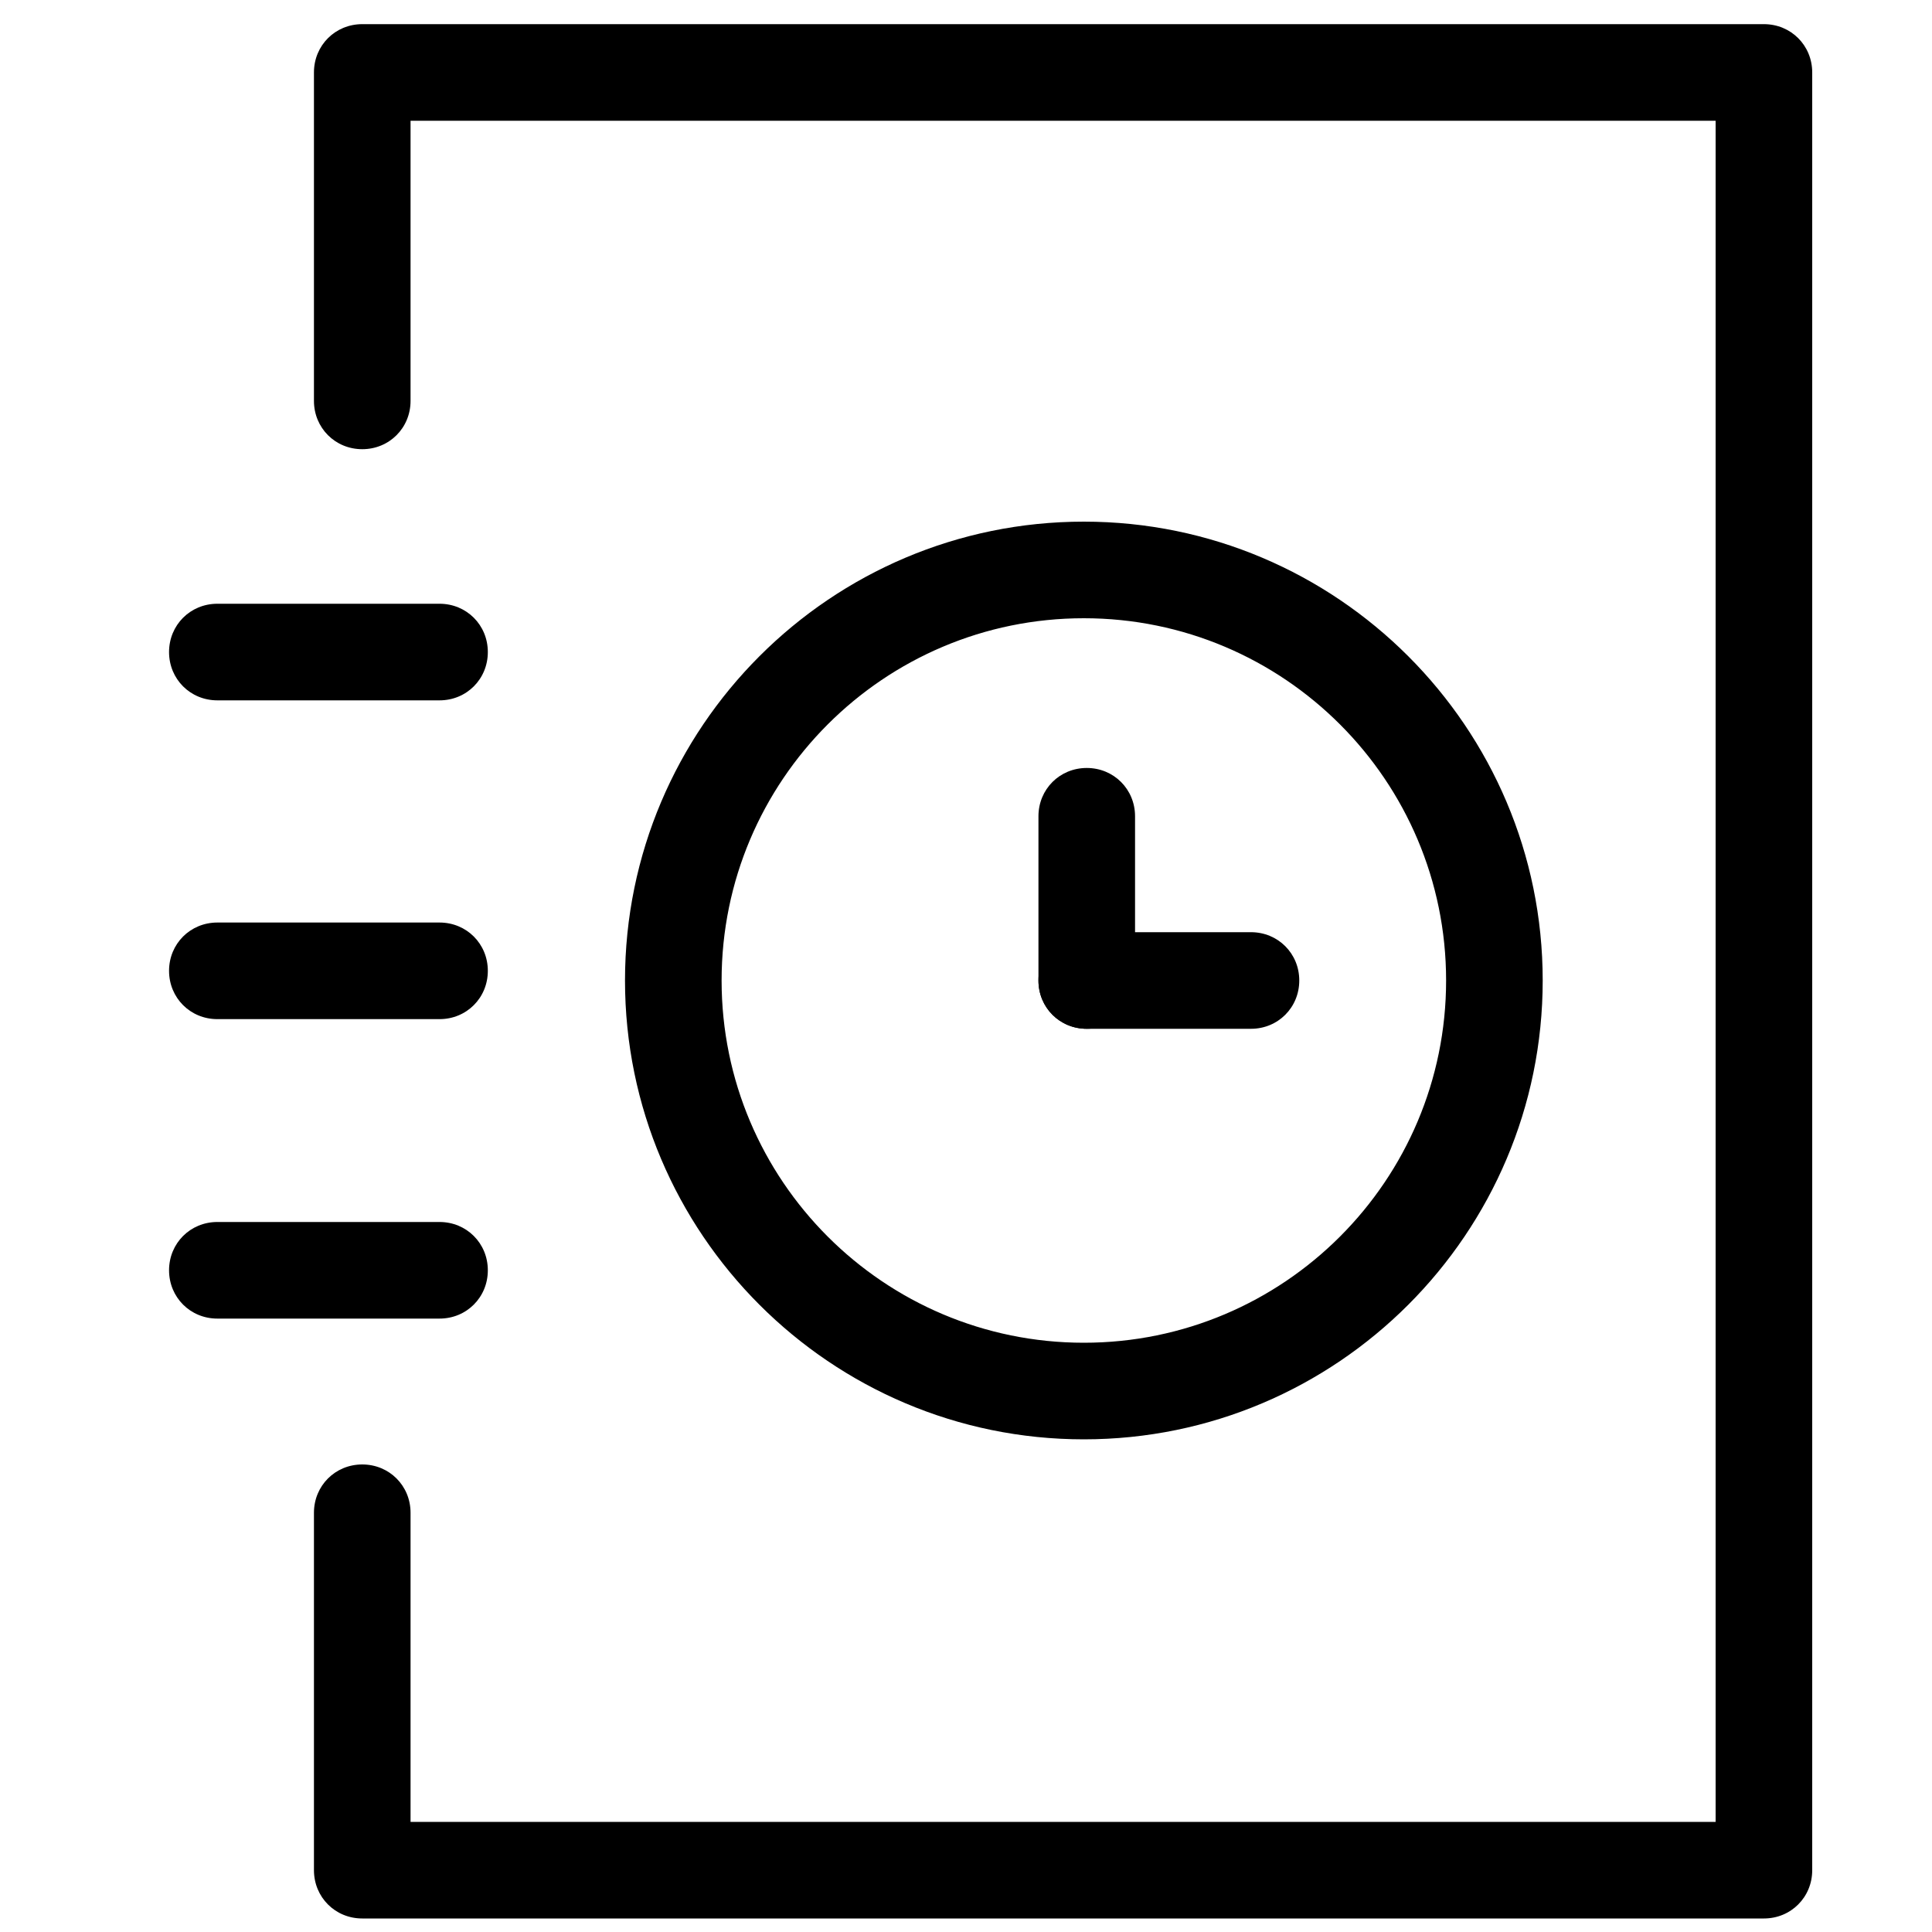
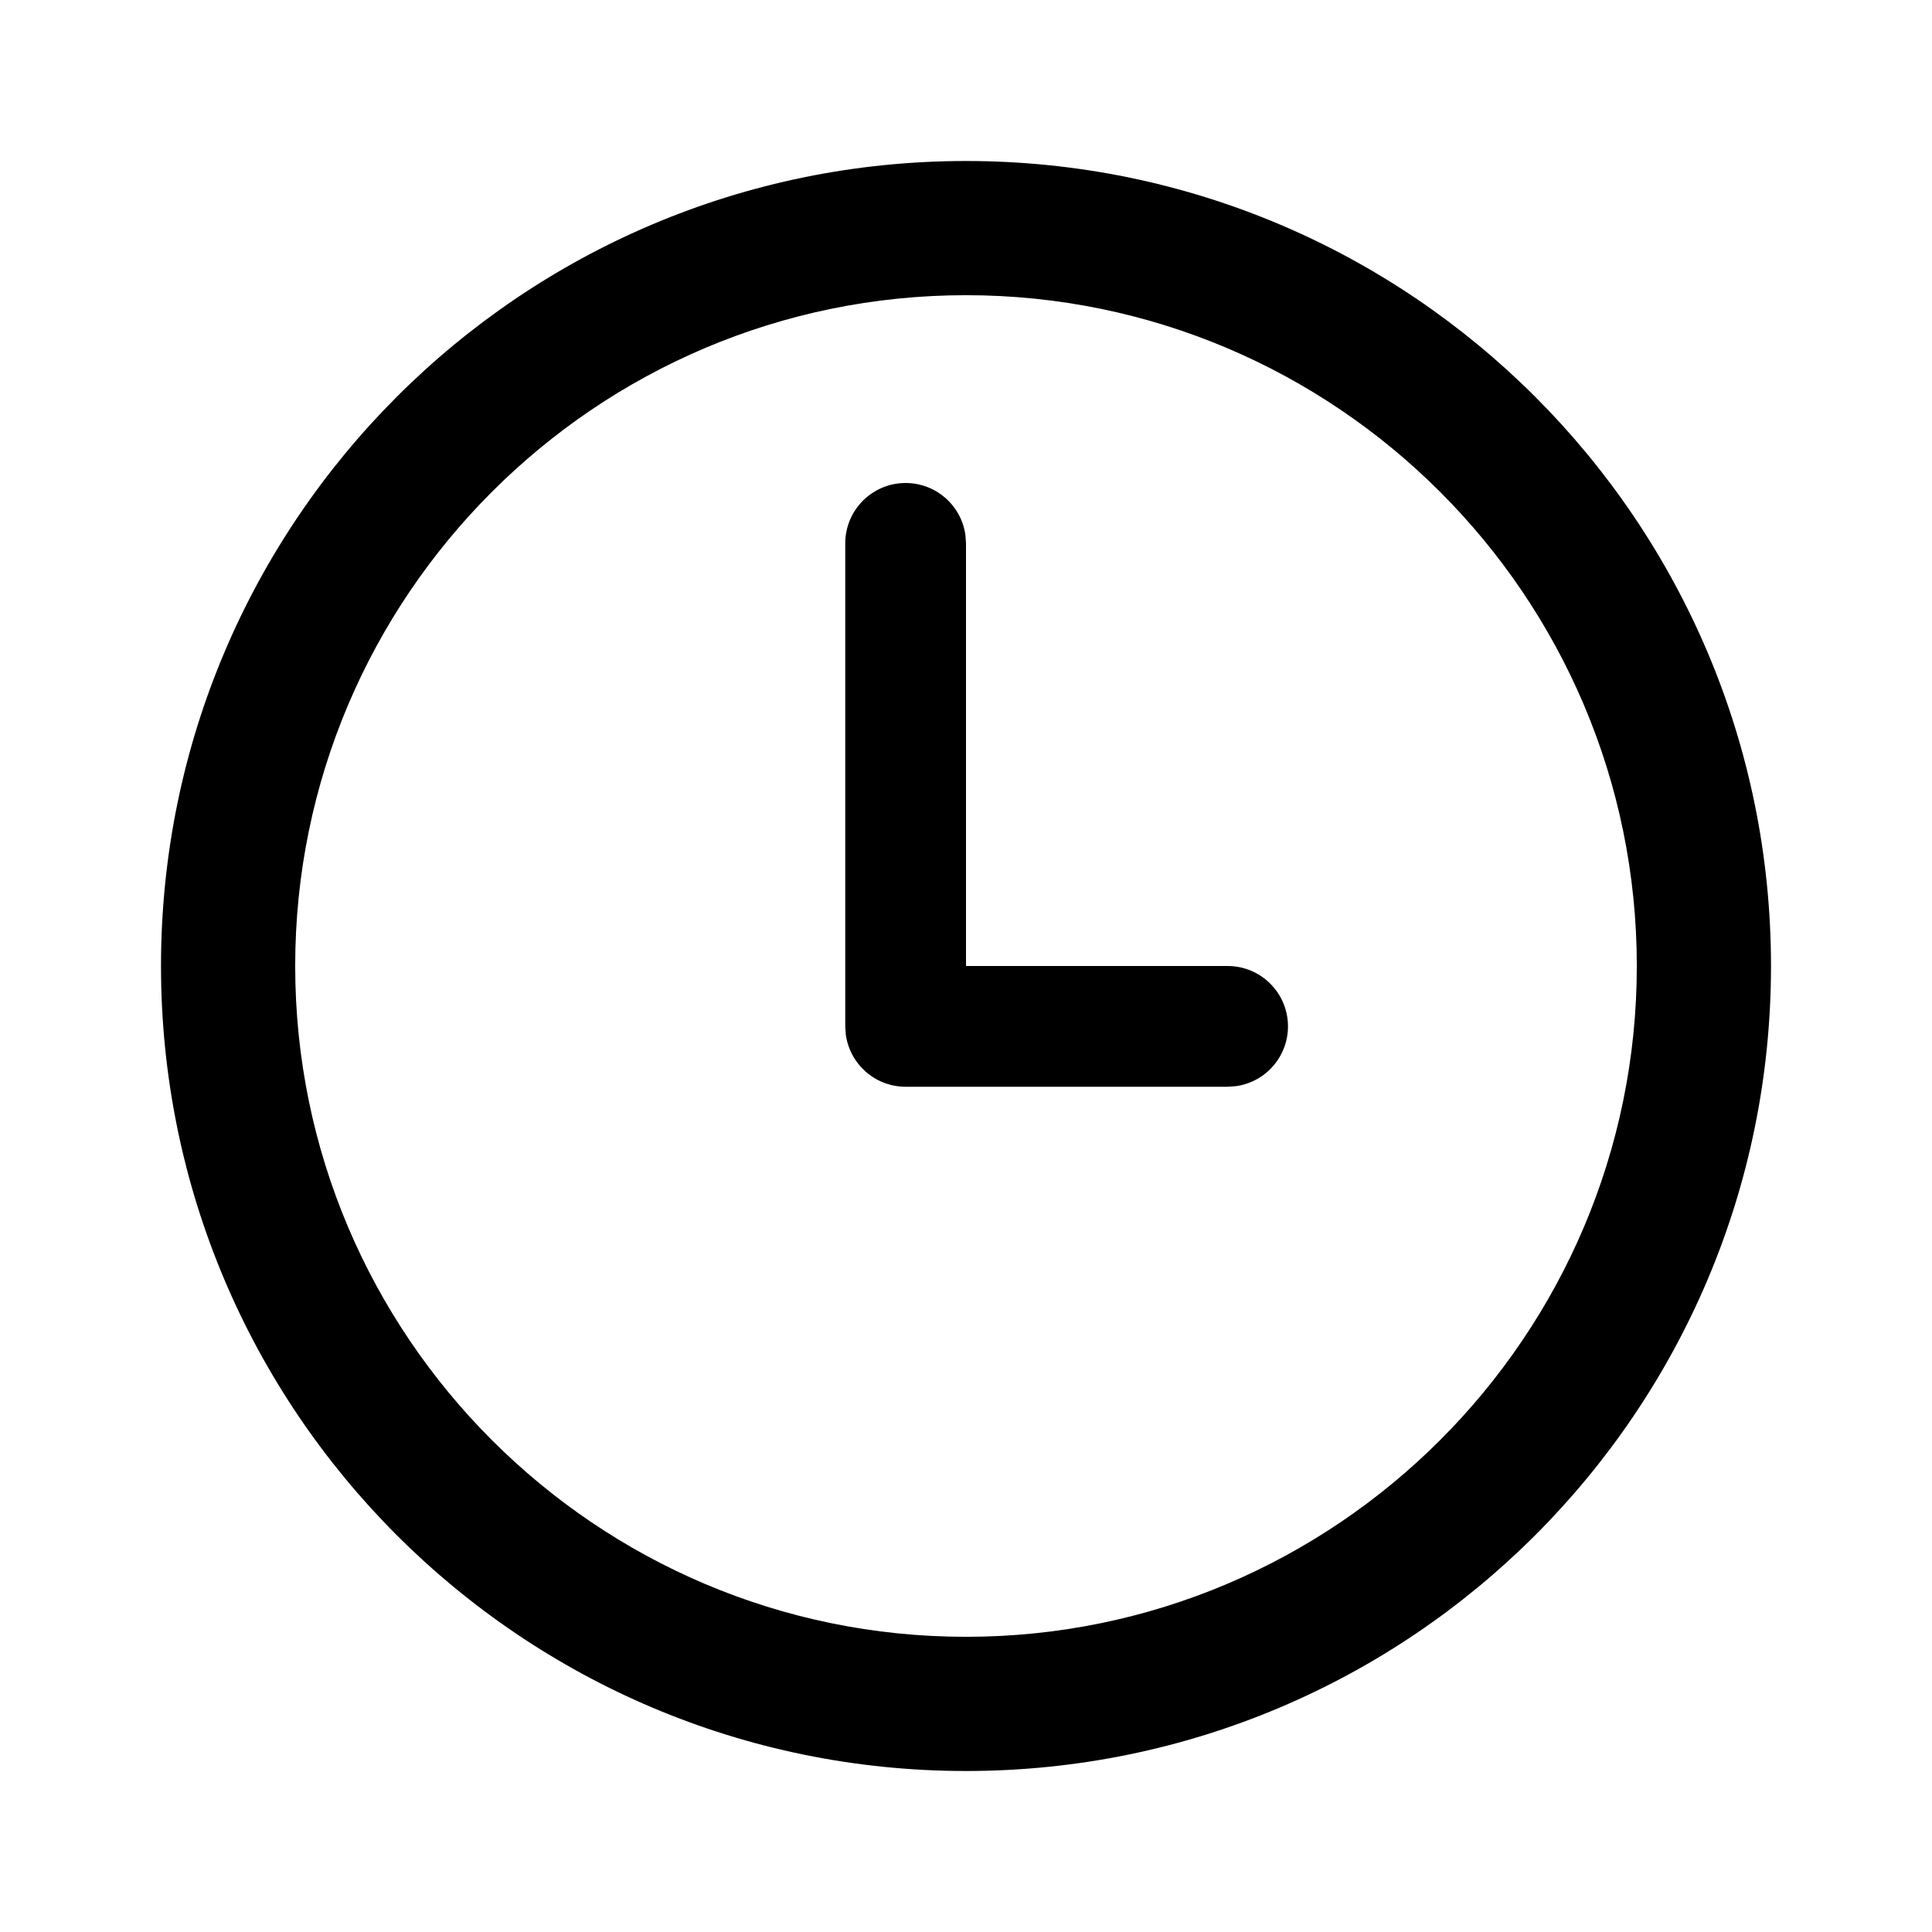
- <svg xmlns="http://www.w3.org/2000/svg" t="1566036191400" class="icon" viewBox="0 0 1024 1024" version="1.1" p-id="5472" width="200" height="200">
-   <defs>
-     <style type="text/css" />
-   </defs>
-   <path d="M934.912 1016.832H192c-14.336 0-25.6-11.264-25.6-25.6v-189.44c0-14.336 11.264-25.6 25.6-25.6s25.6 11.264 25.6 25.6v163.84h691.712V64H217.6v148.48c0 14.336-11.264 25.6-25.6 25.6s-25.6-11.264-25.6-25.6v-174.08c0-14.336 11.264-25.6 25.6-25.6h742.912c14.336 0 25.6 11.264 25.6 25.6v952.832c0 14.336-11.264 25.6-25.6 25.6z" p-id="5473" />
-   <path d="M232.96 371.2h-117.76c-14.336 0-25.6-11.264-25.6-25.6s11.264-25.6 25.6-25.6h117.76c14.336 0 25.6 11.264 25.6 25.6s-11.264 25.6-25.6 25.6zM232.96 540.16h-117.76c-14.336 0-25.6-11.264-25.6-25.6s11.264-25.6 25.6-25.6h117.76c14.336 0 25.6 11.264 25.6 25.6s-11.264 25.6-25.6 25.6zM232.96 698.88h-117.76c-14.336 0-25.6-11.264-25.6-25.6s11.264-25.6 25.6-25.6h117.76c14.336 0 25.6 11.264 25.6 25.6s-11.264 25.6-25.6 25.6zM574.464 762.88c-134.144 0-243.2-109.056-243.2-243.2S440.32 276.48 574.464 276.48s243.2 109.056 243.2 243.2-109.056 243.2-243.2 243.2z m0-435.2c-105.984 0-192 86.016-192 192S468.48 711.68 574.464 711.68s192-86.016 192-192S680.448 327.68 574.464 327.68z" p-id="5474" />
-   <path d="M663.04 545.28h-87.04c-14.336 0-25.6-11.264-25.6-25.6s11.264-25.6 25.6-25.6h87.04c14.336 0 25.6 11.264 25.6 25.6s-11.264 25.6-25.6 25.6z" p-id="5475" />
-   <path d="M576 545.28c-14.336 0-25.6-11.264-25.6-25.6v-87.04c0-14.336 11.264-25.6 25.6-25.6s25.6 11.264 25.6 25.6v87.04c0 14.336-11.264 25.6-25.6 25.6z" p-id="5476" />
+ <svg xmlns="http://www.w3.org/2000/svg" viewBox="0 0 24 24">
+   <g fill="none">
+     <path d="M12 2c5.523 0 10 4.478 10 10s-4.477 10-10 10S2 17.522 2 12S6.477 2 12 2zm0 1.667c-4.595 0-8.333 3.738-8.333 8.333c0 4.595 3.738 8.333 8.333 8.333c4.595 0 8.333-3.738 8.333-8.333c0-4.595-3.738-8.333-8.333-8.333zM11.25 6a.75.75 0 0 1 .743.648L12 6.75V12h3.25a.75.75 0 0 1 .102 1.493l-.102.007h-4a.75.75 0 0 1-.743-.648l-.007-.102v-6a.75.75 0 0 1 .75-.75z" fill="currentColor" />
+   </g>
</svg>
